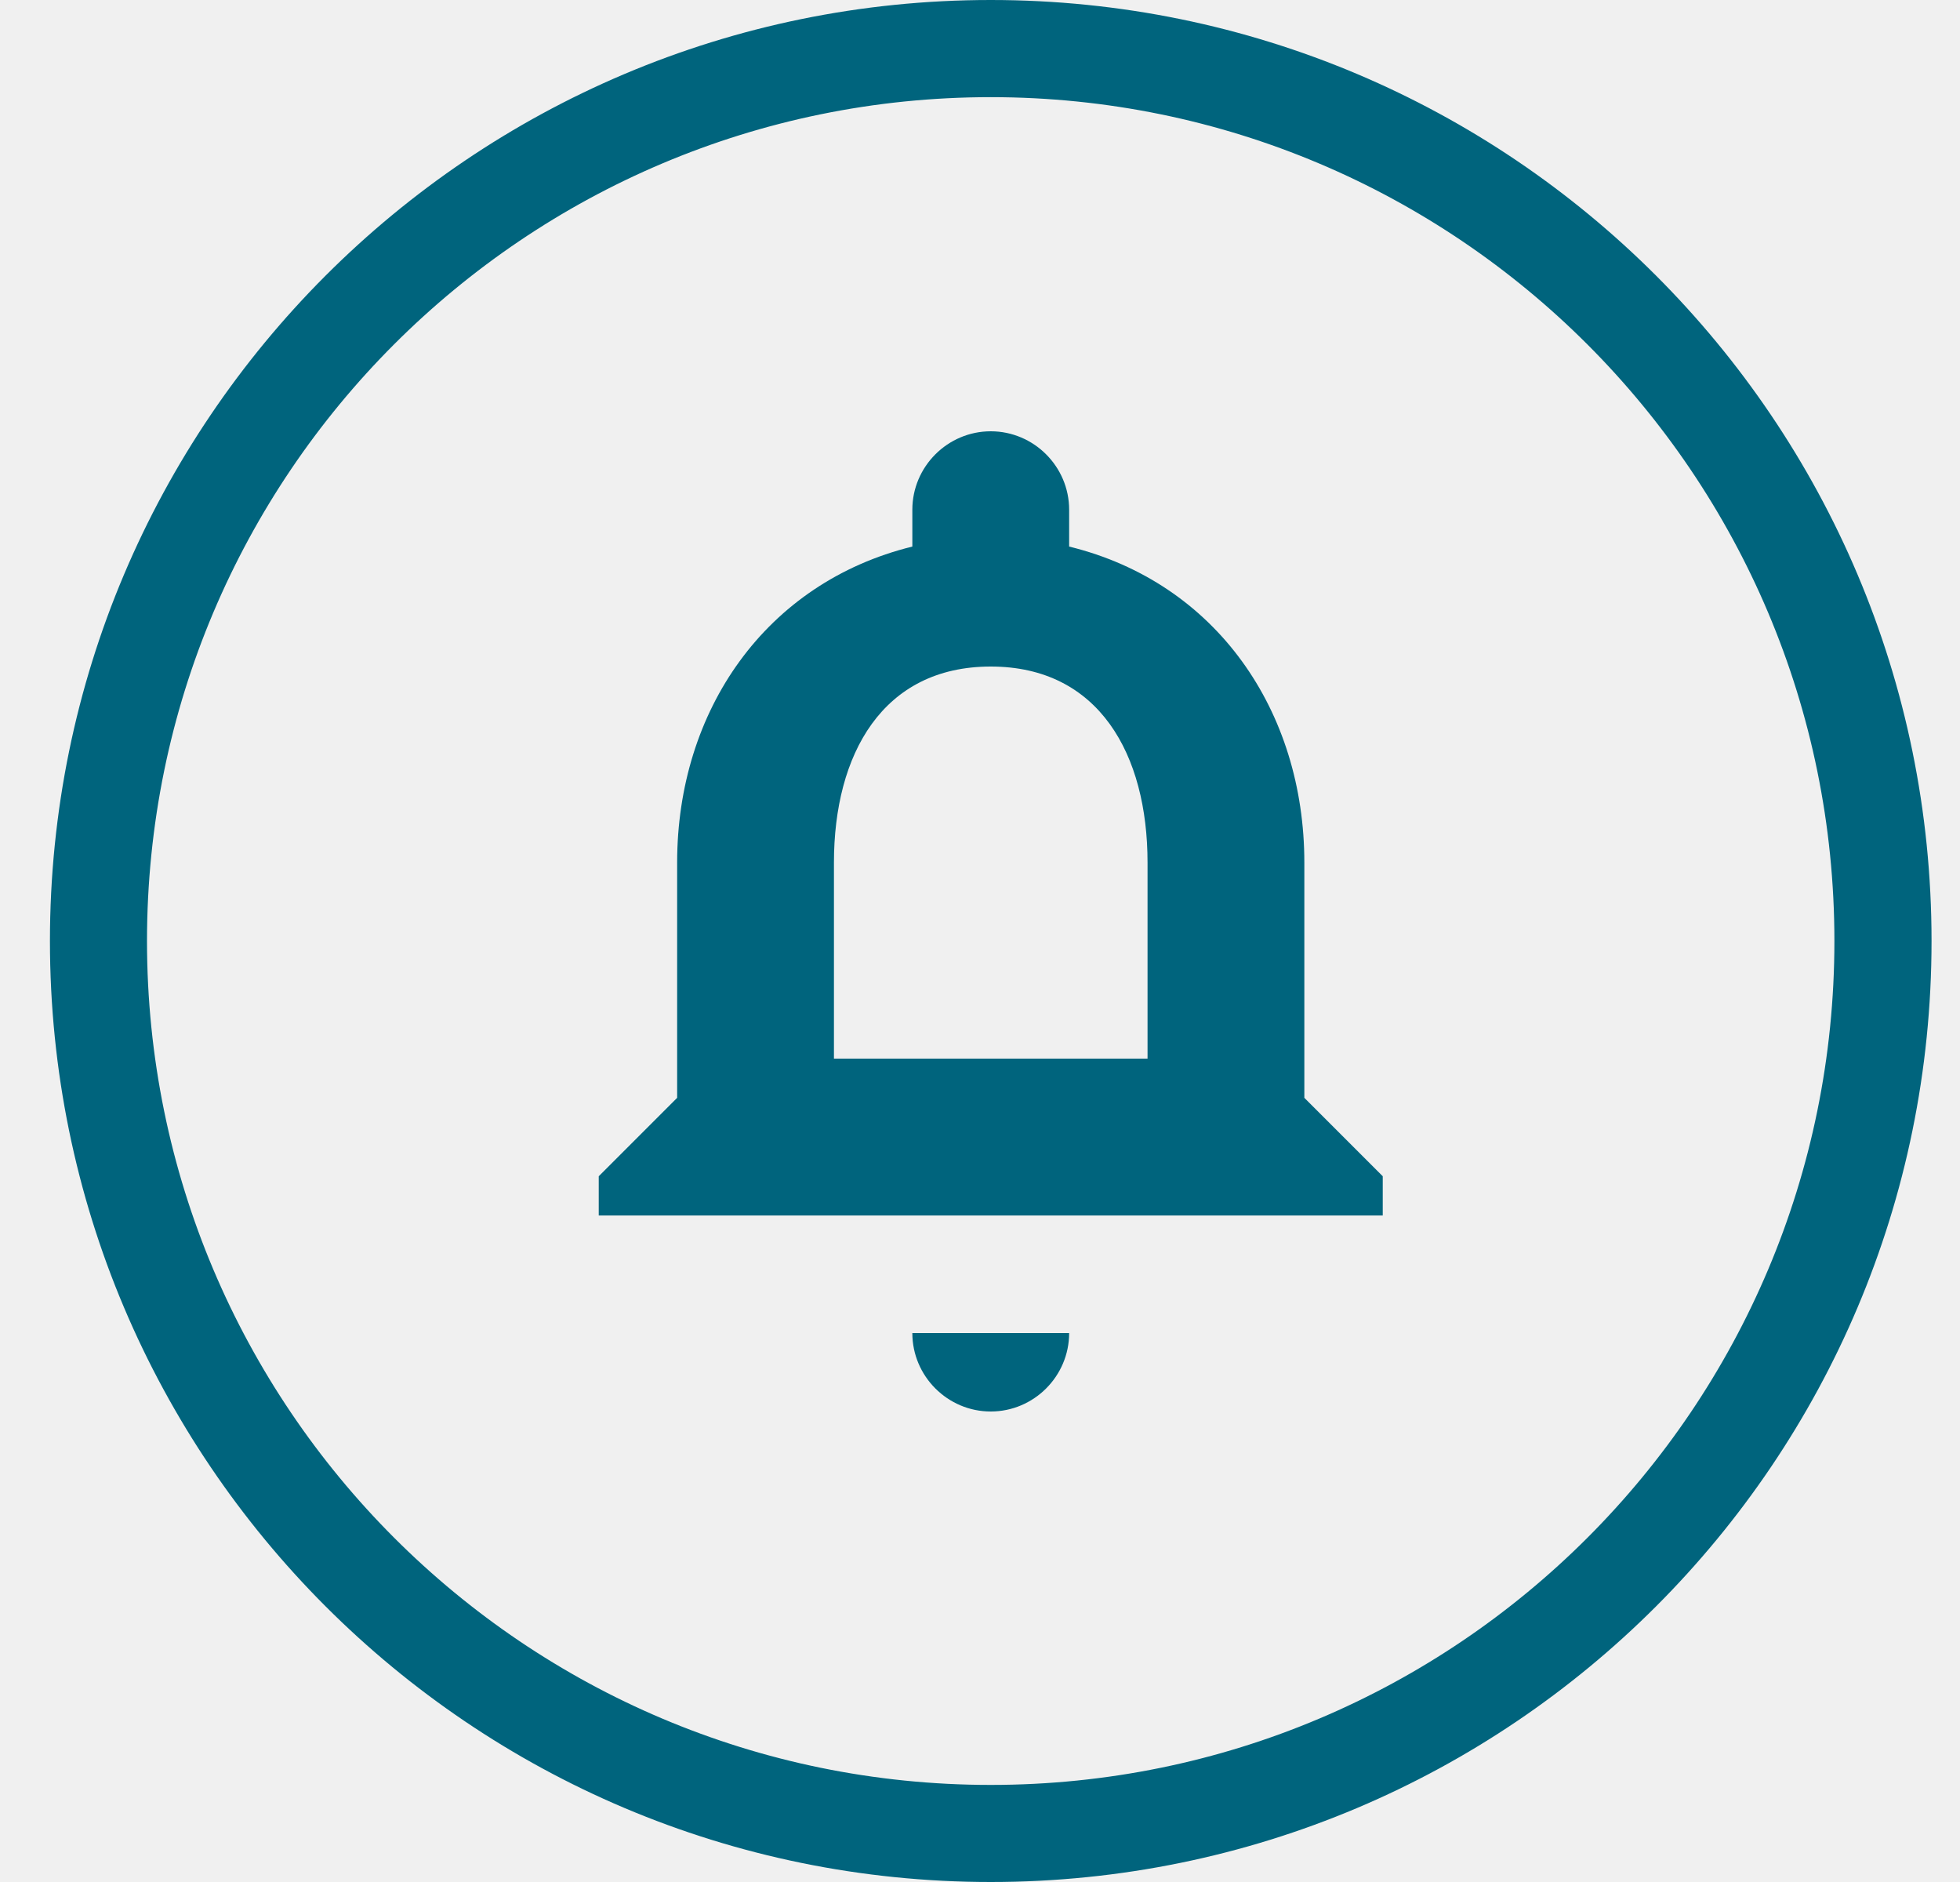
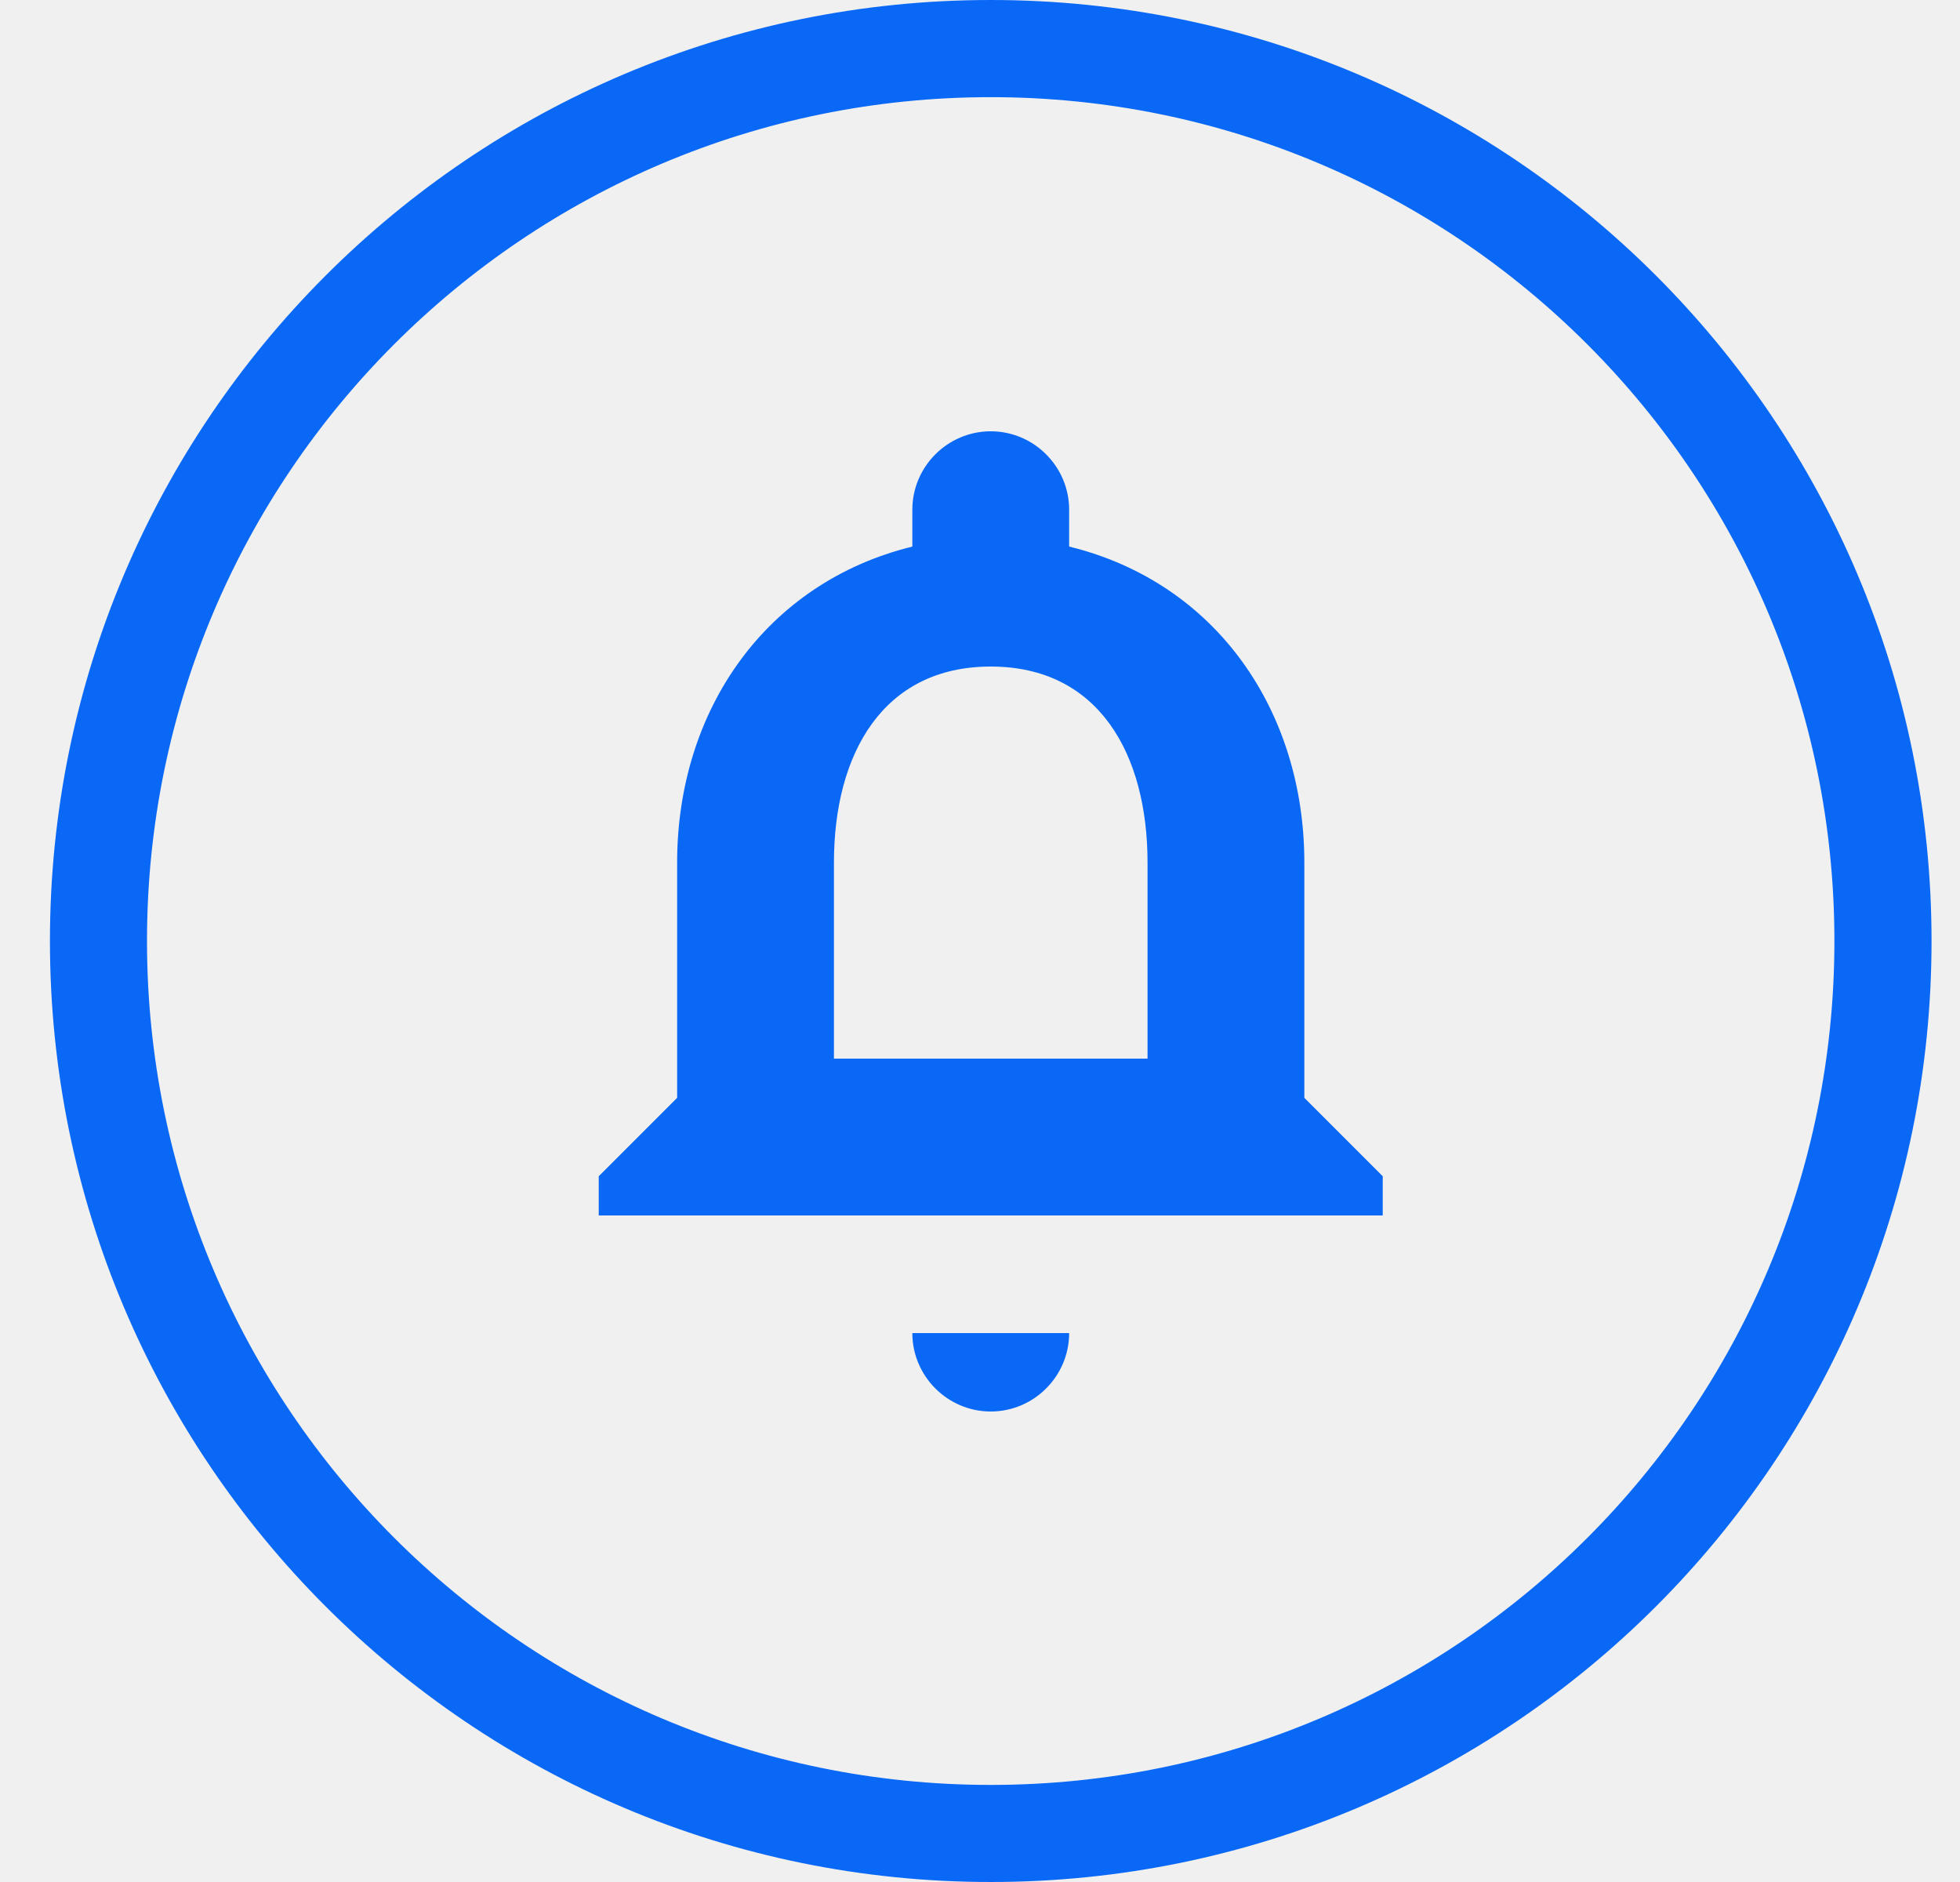
<svg xmlns="http://www.w3.org/2000/svg" width="25" height="24" viewBox="0 0 25 24" fill="none">
  <g clip-path="url(#clip0_bell_red)">
-     <path d="M12.637 18C13.187 18 13.637 17.55 13.637 17H11.637C11.637 17.55 12.087 18 12.637 18ZM16.637 14V11C16.637 9.07 15.517 7.43 13.637 6.97V6.5C13.637 5.95 13.187 5.5 12.637 5.5C12.087 5.5 11.637 5.95 11.637 6.5V6.97C9.767 7.43 8.637 9.06 8.637 11V14L7.637 15V15.5H17.637V15L16.637 14ZM14.637 13.5H10.637V11C10.637 9.62 11.257 8.5 12.637 8.5C14.017 8.5 14.637 9.62 14.637 11V13.5Z" fill="#00647D" />
-     <path fill-rule="evenodd" clip-rule="evenodd" d="M12.637 1.239C18.577 1.239 23.398 6.054 23.398 12C23.398 17.946 18.583 22.762 12.637 22.762C6.69 22.762 1.875 17.94 1.875 12C1.875 6.06 6.69 1.239 12.637 1.239ZM12.637 0C19.265 0 24.637 5.371 24.637 12C24.637 18.629 19.265 24 12.637 24C6.008 24 0.637 18.622 0.637 12C0.637 5.378 6.008 0 12.637 0Z" fill="#00647D" />
+     <path d="M12.637 18C13.187 18 13.637 17.55 13.637 17H11.637C11.637 17.55 12.087 18 12.637 18ZM16.637 14V11C16.637 9.07 15.517 7.43 13.637 6.97V6.5C13.637 5.95 13.187 5.5 12.637 5.5C12.087 5.5 11.637 5.95 11.637 6.5V6.97C9.767 7.43 8.637 9.06 8.637 11V14L7.637 15V15.5H17.637V15L16.637 14ZM14.637 13.5H10.637V11C10.637 9.62 11.257 8.5 12.637 8.5C14.017 8.5 14.637 9.62 14.637 11V13.5Z" fill="#0968F6" />
+     <path fill-rule="evenodd" clip-rule="evenodd" d="M12.637 1.239C18.577 1.239 23.398 6.054 23.398 12C23.398 17.946 18.583 22.762 12.637 22.762C6.69 22.762 1.875 17.94 1.875 12C1.875 6.06 6.69 1.239 12.637 1.239ZM12.637 0C19.265 0 24.637 5.371 24.637 12C24.637 18.629 19.265 24 12.637 24C6.008 24 0.637 18.622 0.637 12C0.637 5.378 6.008 0 12.637 0Z" fill="#0968F6" />
  </g>
  <defs>
    <clipPath id="clip0_bell_red">
      <rect width="24" height="24" fill="white" transform="translate(0.636719)" />
    </clipPath>
  </defs>
</svg>
